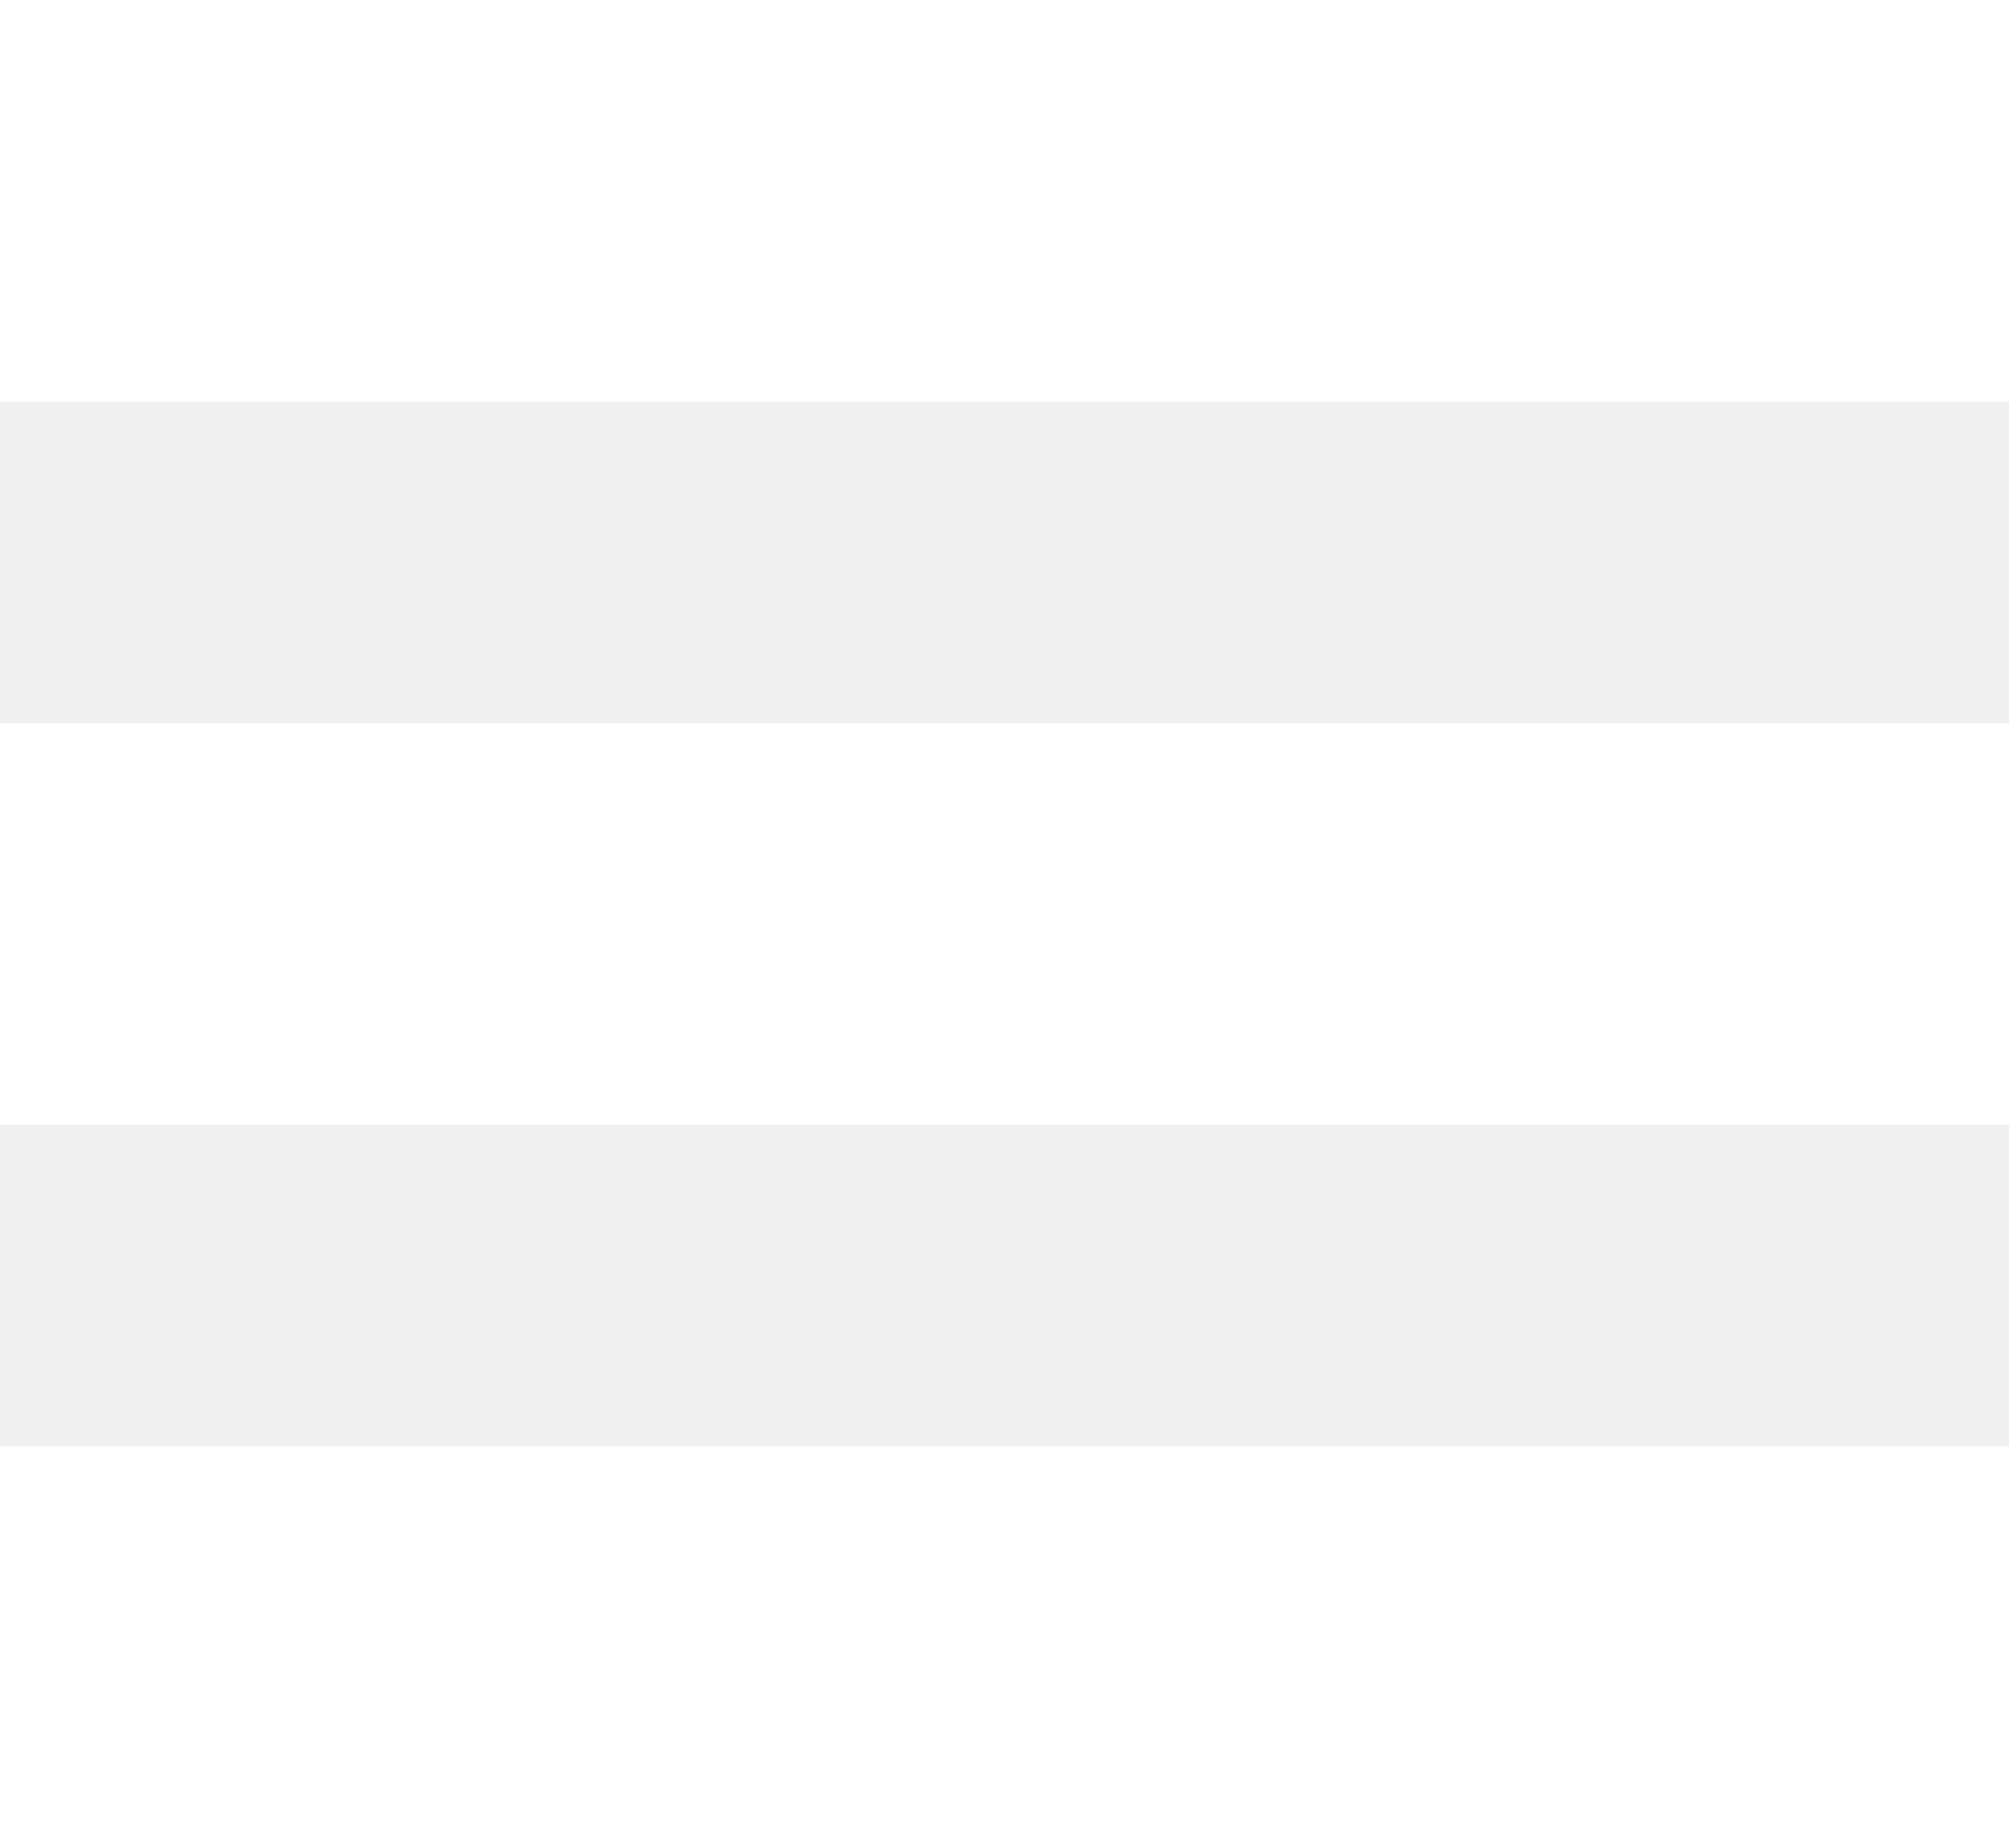
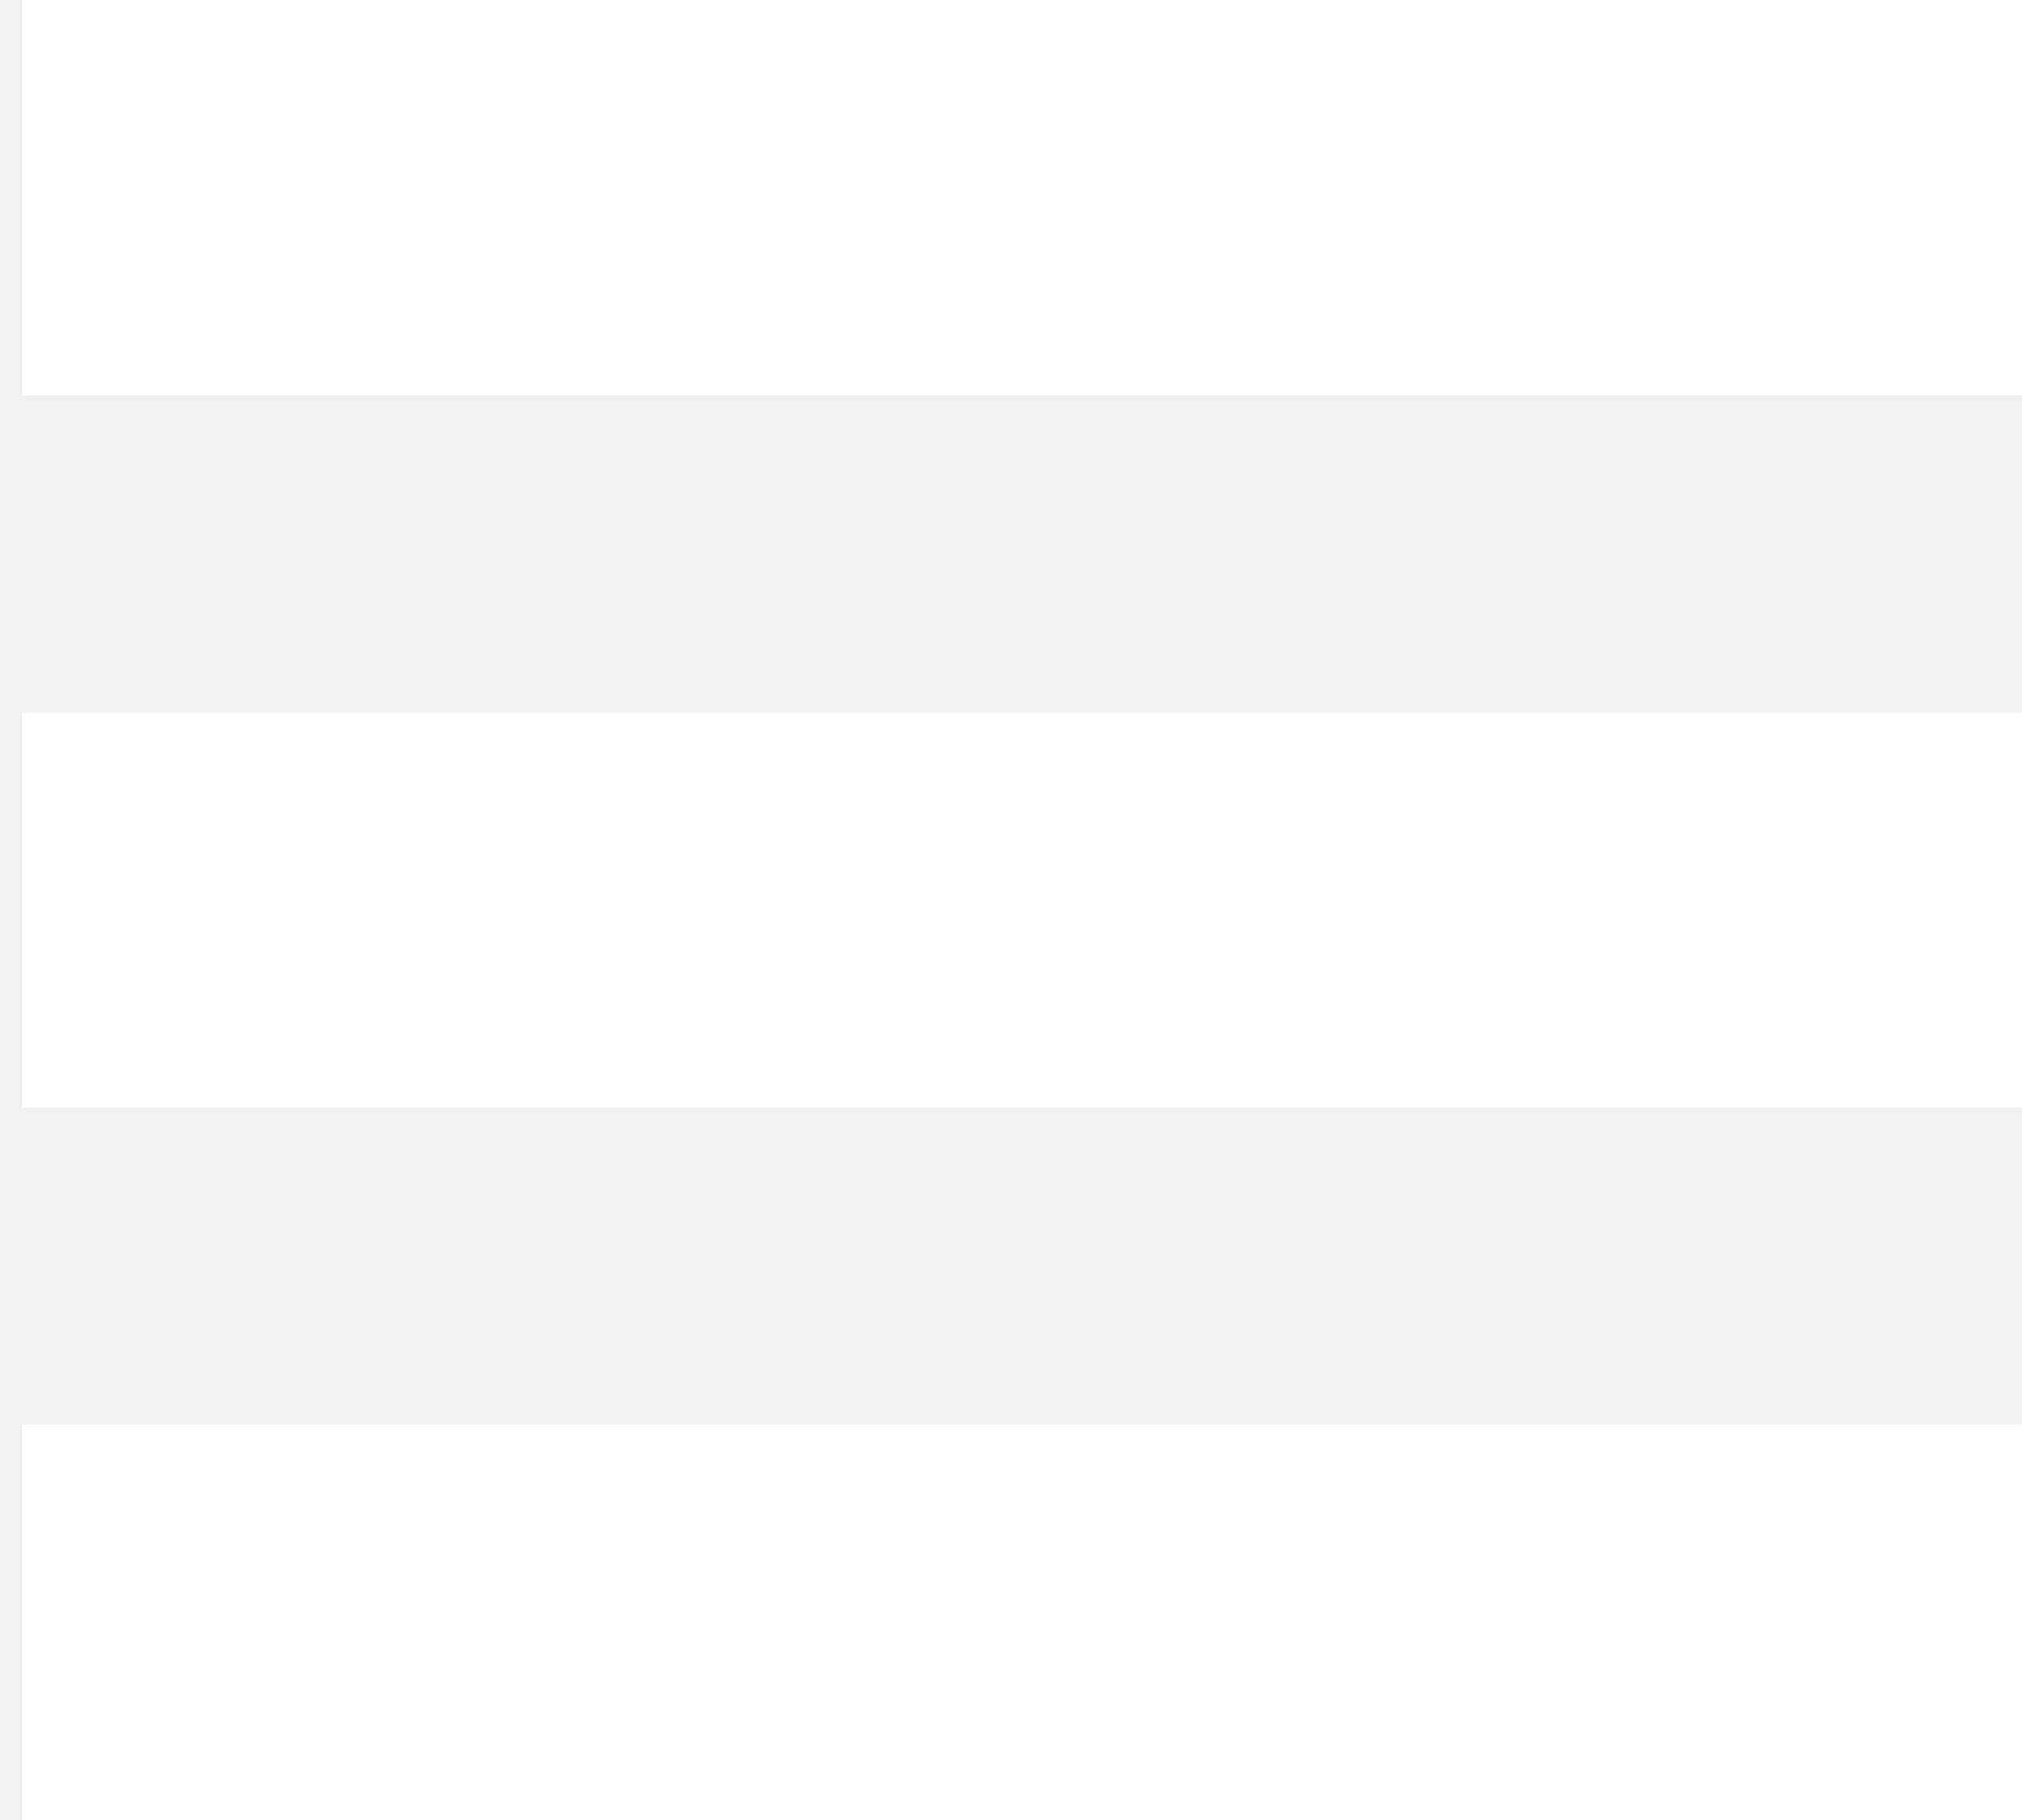
- <svg xmlns="http://www.w3.org/2000/svg" width="50" height="46" viewBox="0 0 50 46" fill="none">
-   <rect width="50" height="10" fill="white" />
-   <rect y="36" width="50" height="10" fill="white" />
-   <rect y="18" width="50" height="10" fill="white" />
+ <svg xmlns="http://www.w3.org/2000/svg" width="60" height="54" viewBox="0 0 50 46" fill="none">
+   <rect width="60" height="10" fill="white" />
+   <rect y="36" width="60" height="10" fill="white" />
+   <rect y="18" width="60" height="10" fill="white" />
</svg>
